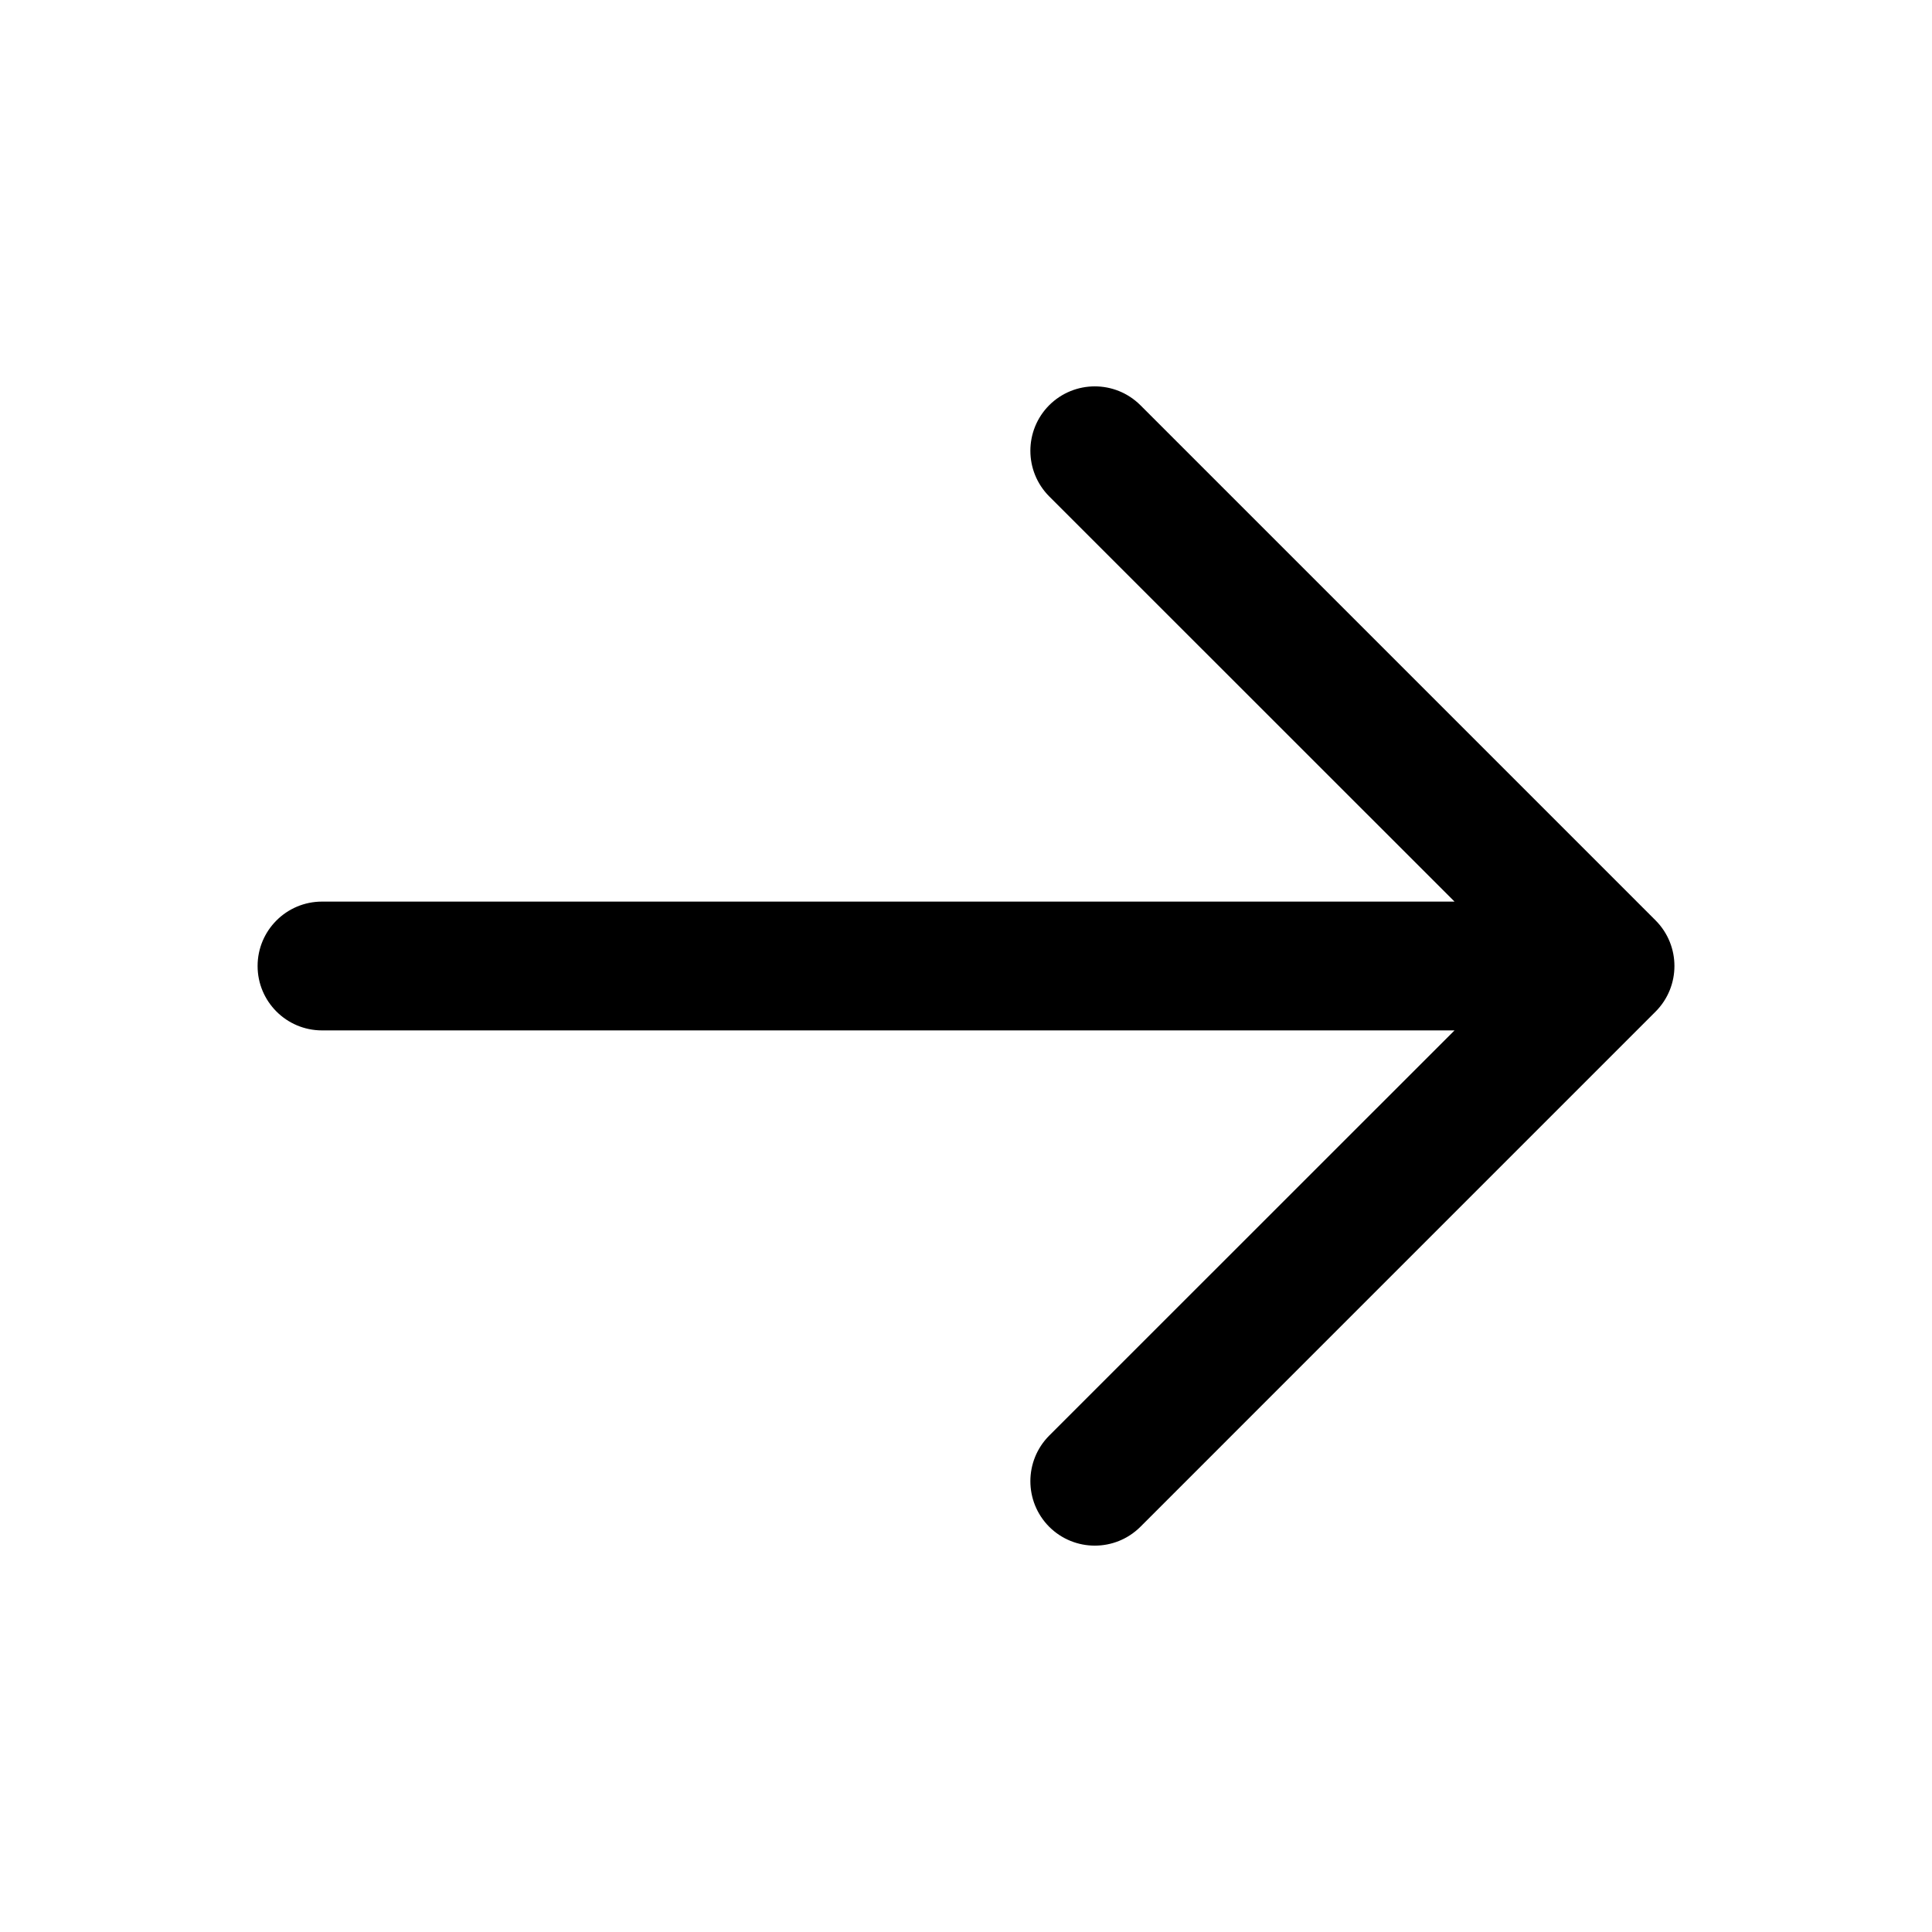
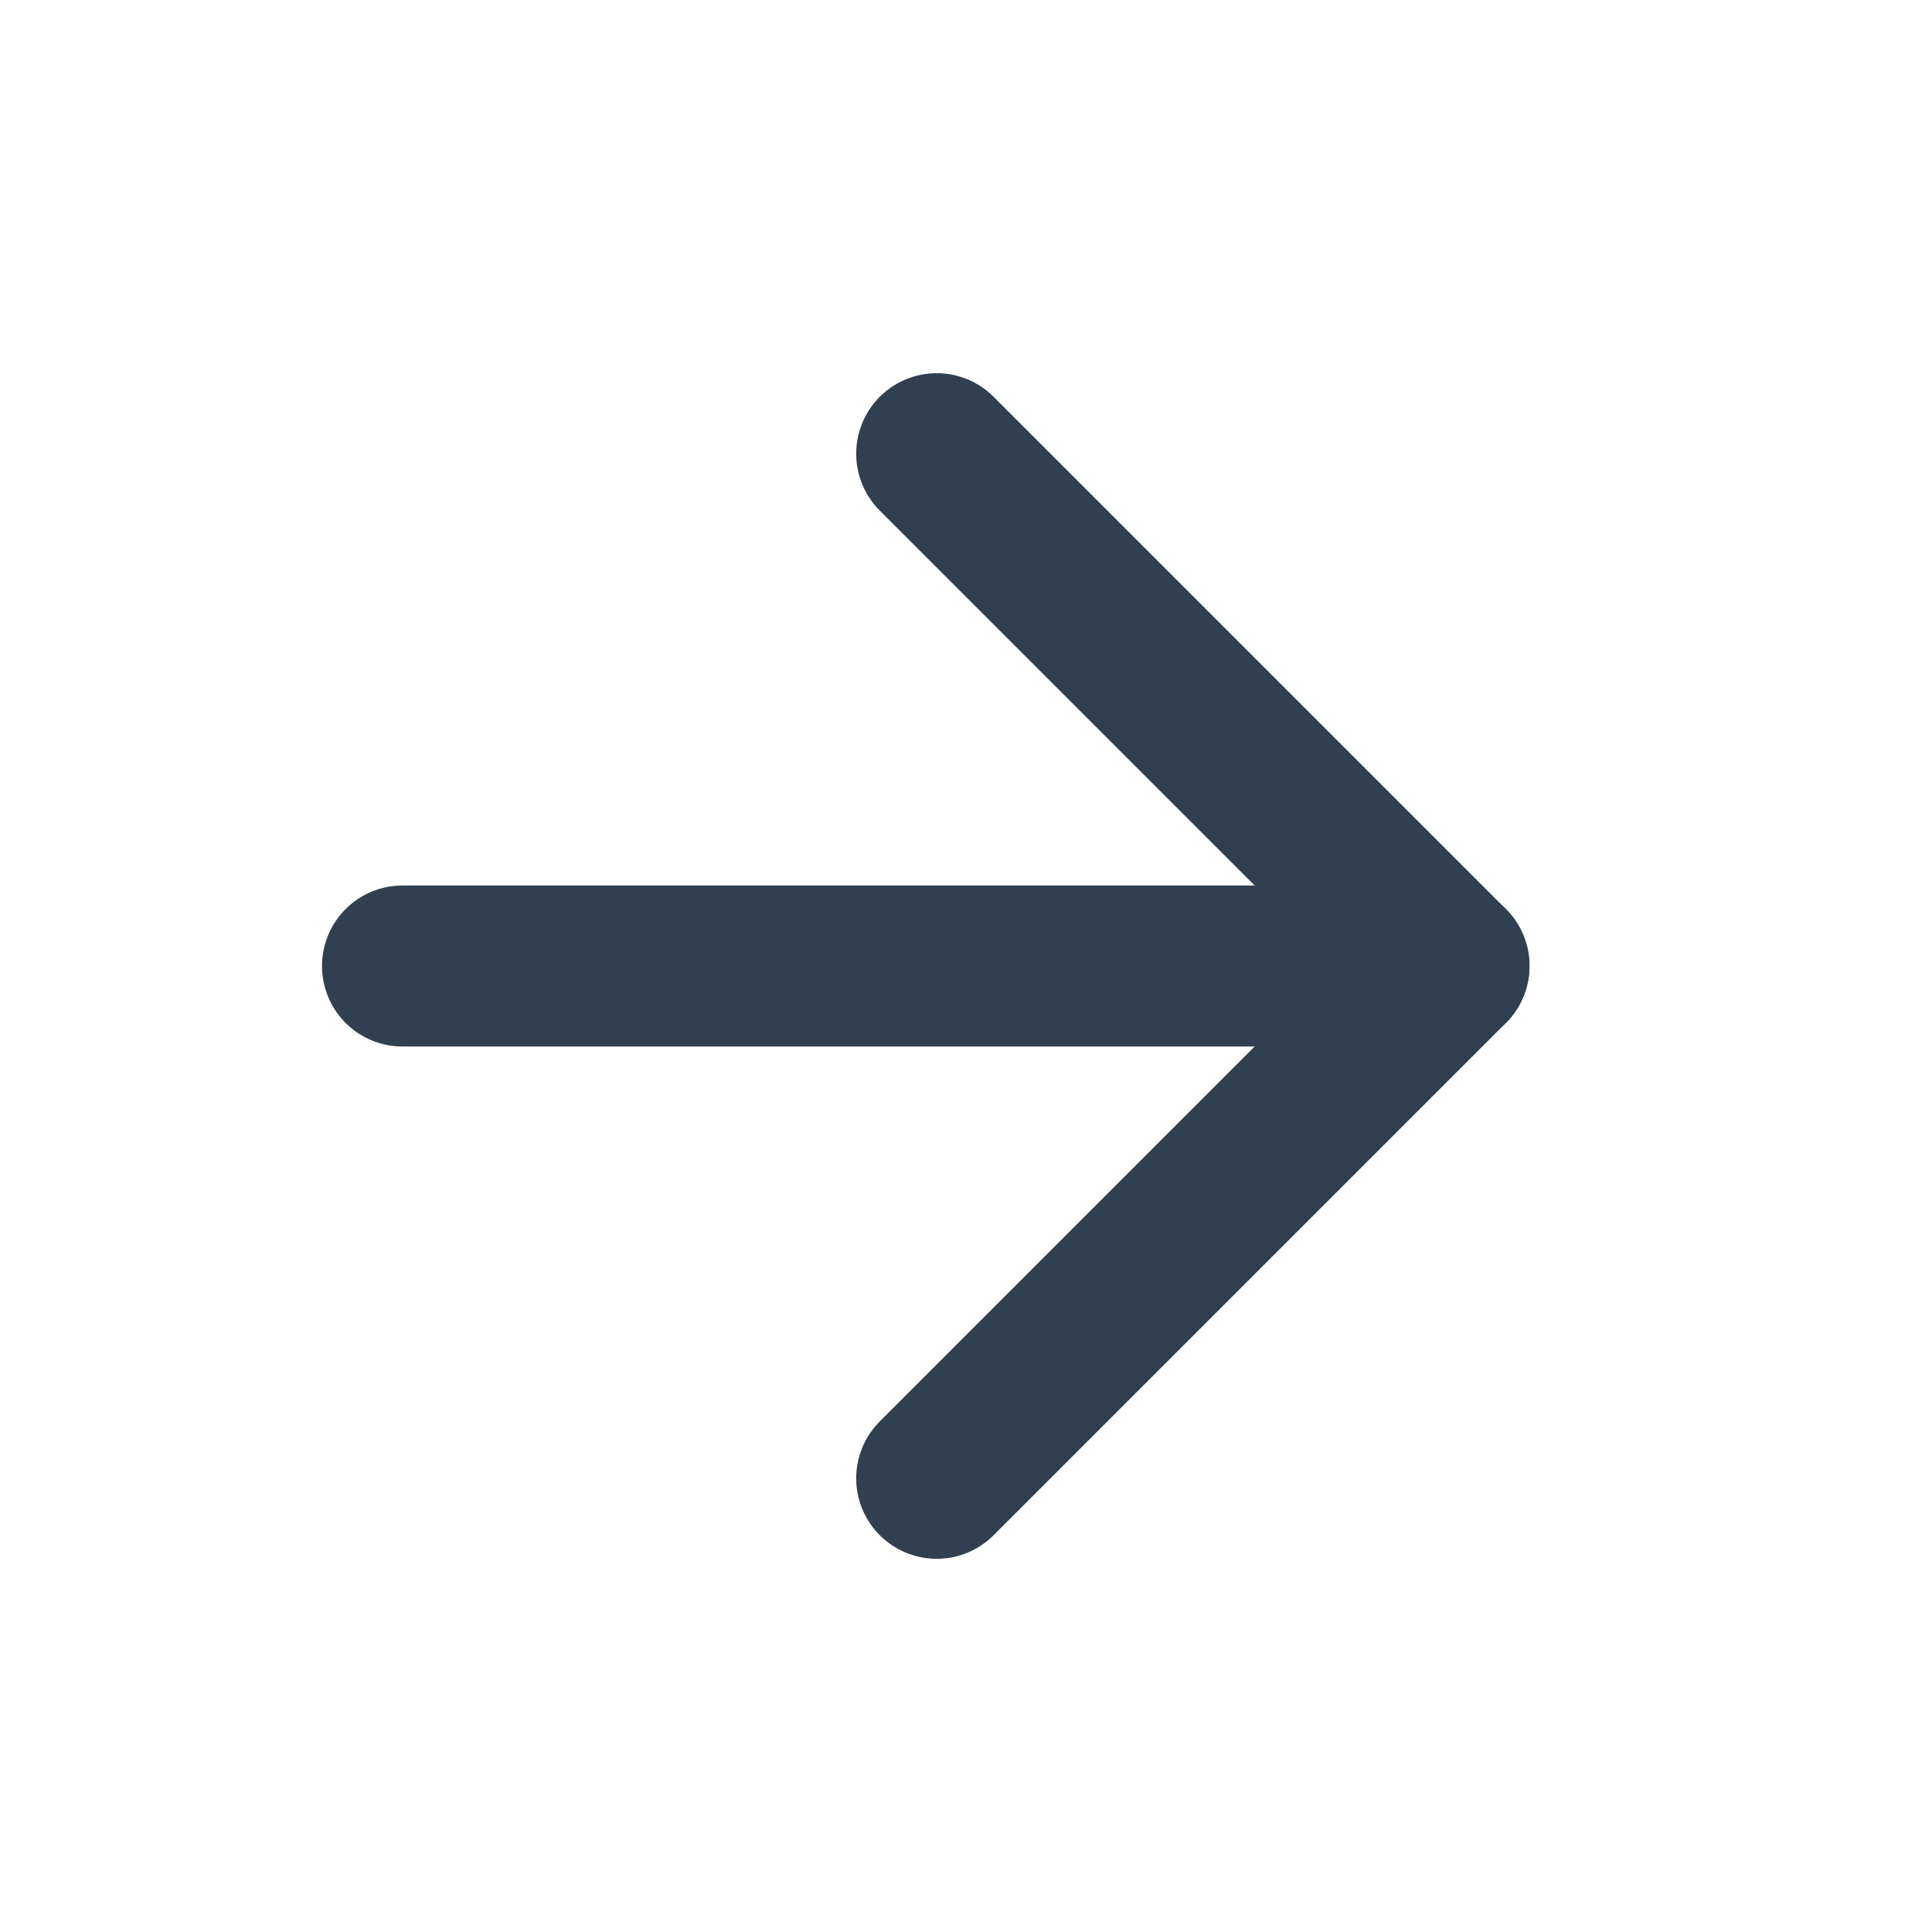
- <svg xmlns="http://www.w3.org/2000/svg" width="15" height="15" viewBox="0 0 15 15" fill="none">
-   <path fill-rule="evenodd" clip-rule="evenodd" d="M8.146 3.146C8.342 2.951 8.658 2.951 8.854 3.146L12.854 7.146C13.049 7.342 13.049 7.658 12.854 7.854L8.854 11.854C8.658 12.049 8.342 12.049 8.146 11.854C7.951 11.658 7.951 11.342 8.146 11.146L11.293 8H2.5C2.224 8 2 7.776 2 7.5C2 7.224 2.224 7 2.5 7H11.293L8.146 3.854C7.951 3.658 7.951 3.342 8.146 3.146Z" fill="currentColor" />
+ <svg xmlns="http://www.w3.org/2000/svg" width="24" height="24" viewBox="0 0 24 24" fill="none">
+   <path d="M11.636 5.636L18 12L11.636 18.364" stroke="#304050" stroke-width="2" stroke-linecap="round" stroke-linejoin="round" />
+   <path d="M18 12L5 12" stroke="#304050" stroke-width="2" stroke-linecap="round" stroke-linejoin="round" />
</svg>
